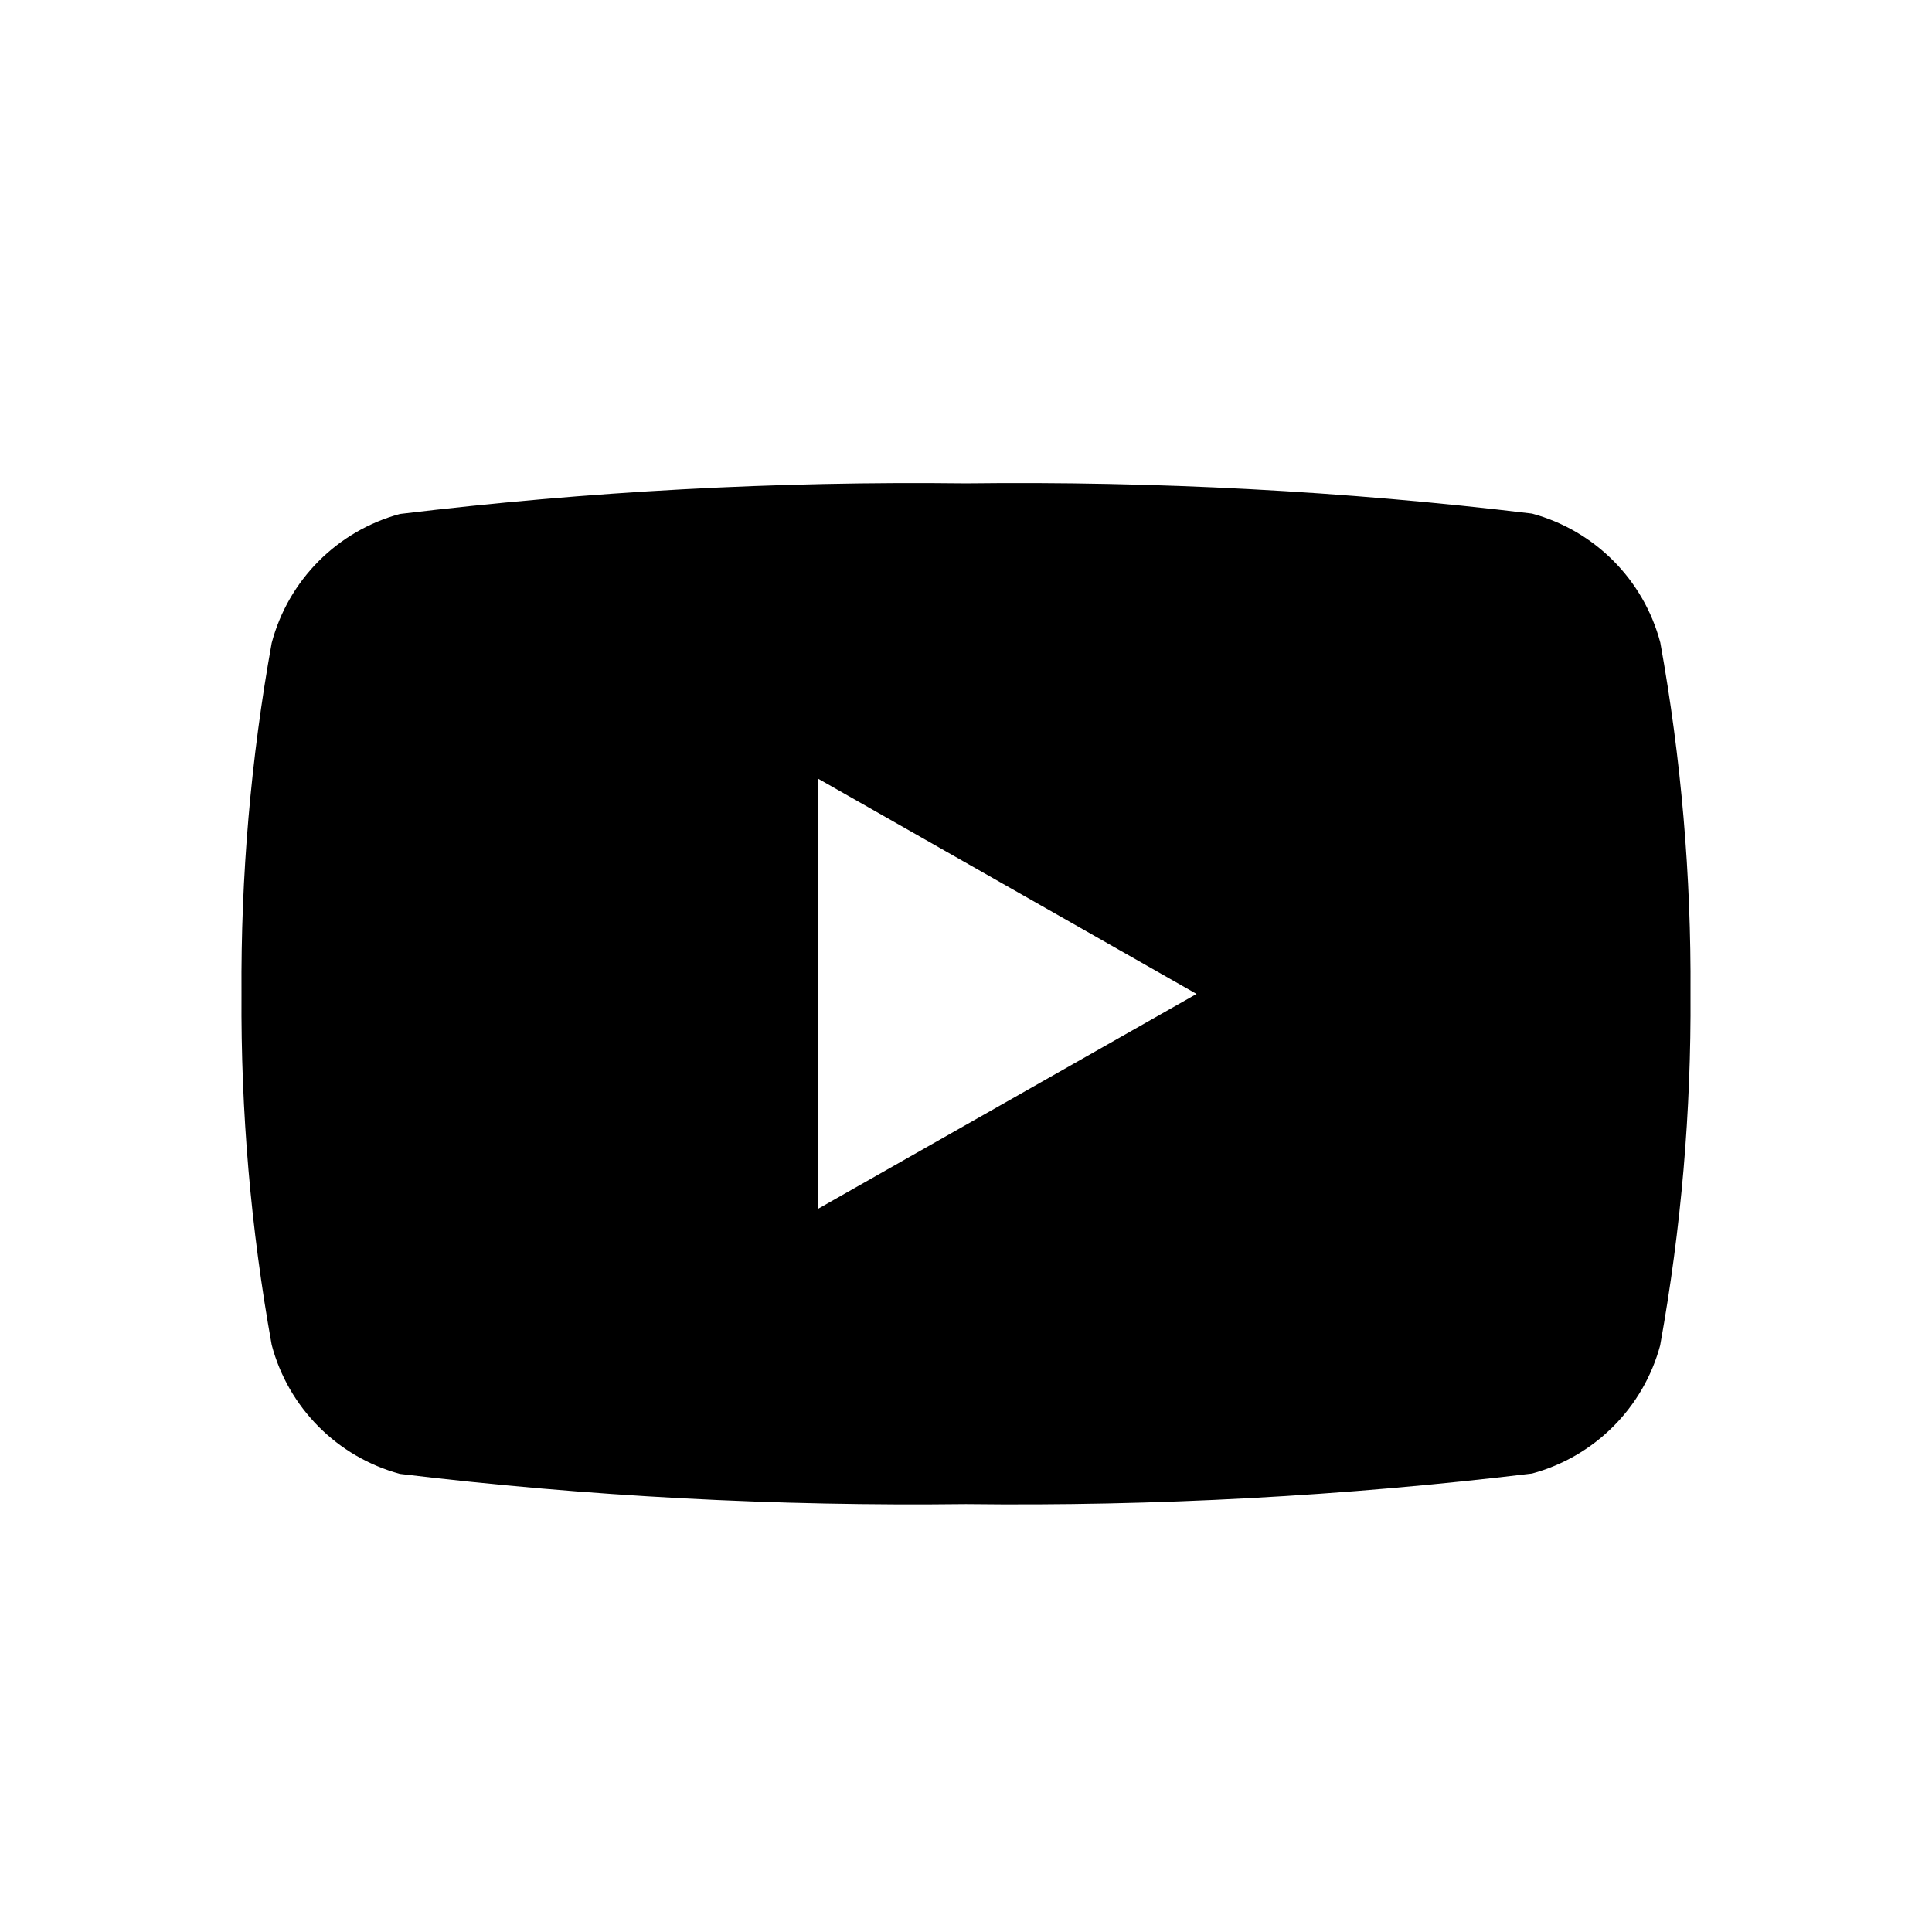
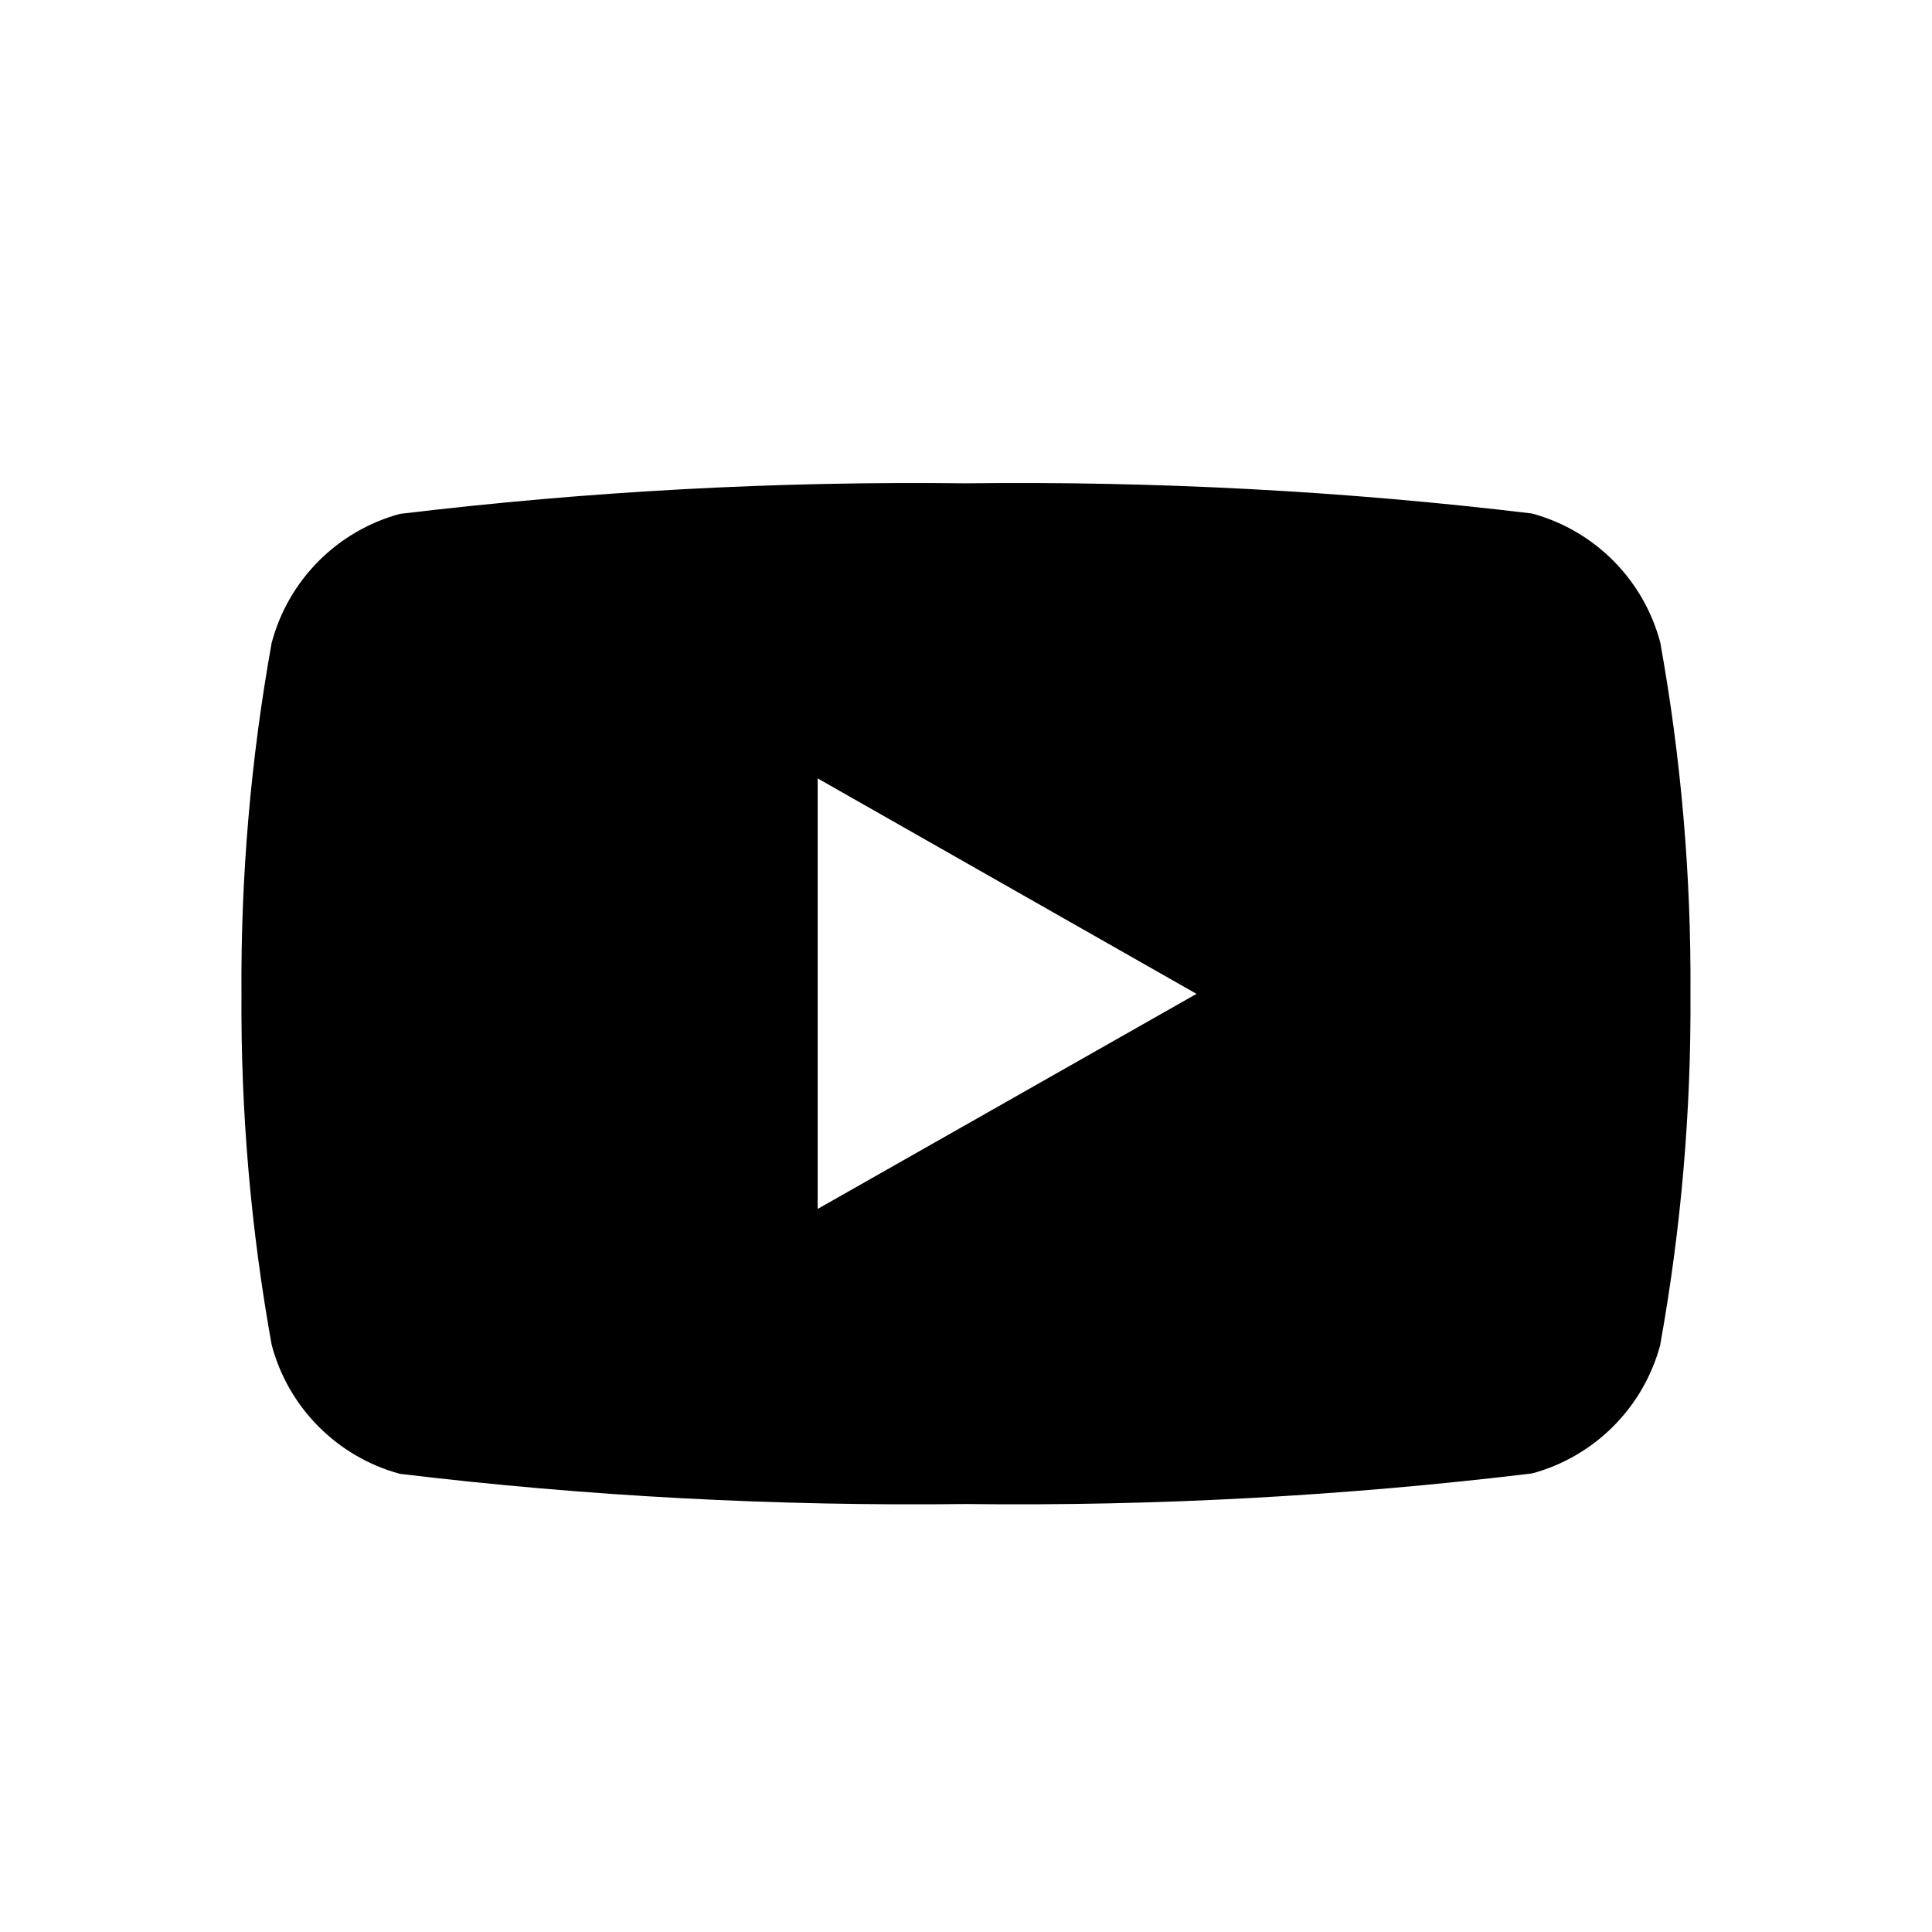
<svg xmlns="http://www.w3.org/2000/svg" viewBox="0 0 512 512">
-   <path d="M440 356.4a48.2 48.2 0 0 1-34 34.1c-49.8 6-99.9 8.7-150 8.1-50.1.6-100.2-2-150-8a48.2 48.2 0 0 1-34-34.2 506 506 0 0 1-8-93 506 506 0 0 1 8-93 48.2 48.2 0 0 1 34-34.2c49.8-6 99.9-8.7 150-8.1 50.1-.6 100.2 2 150 8a48.2 48.2 0 0 1 34 34.2 506 506 0 0 1 8 93 506 506 0 0 1-8 93zm-223.3-36l100.4-57-100.4-57.1v114.1z" fill-rule="nonzero" />
+   <path fill-rule="evenodd" clip-rule="evenodd" d="M405.99 390.482C422.596 385.997 435.553 373.002 439.99 356.383V356.283C445.517 325.596 448.195 294.463 447.99 263.283C448.195 232.103 445.517 200.971 439.99 170.284C435.584 153.626 422.622 140.588 405.99 136.084C356.19 130.084 306.09 127.484 255.99 128.084C205.89 127.484 155.79 130.184 105.99 136.184C89.359 140.688 76.396 153.726 71.99 170.384C66.464 201.071 63.786 232.203 63.99 263.383C63.786 294.563 66.464 325.696 71.99 356.383C76.396 373.04 89.359 386.079 105.99 390.582C155.79 396.582 205.89 399.182 255.99 398.582C306.09 399.182 356.19 396.482 405.99 390.482ZM317.09 263.383L216.69 320.383V206.284L317.09 263.383Z" fill="black" />
</svg>
